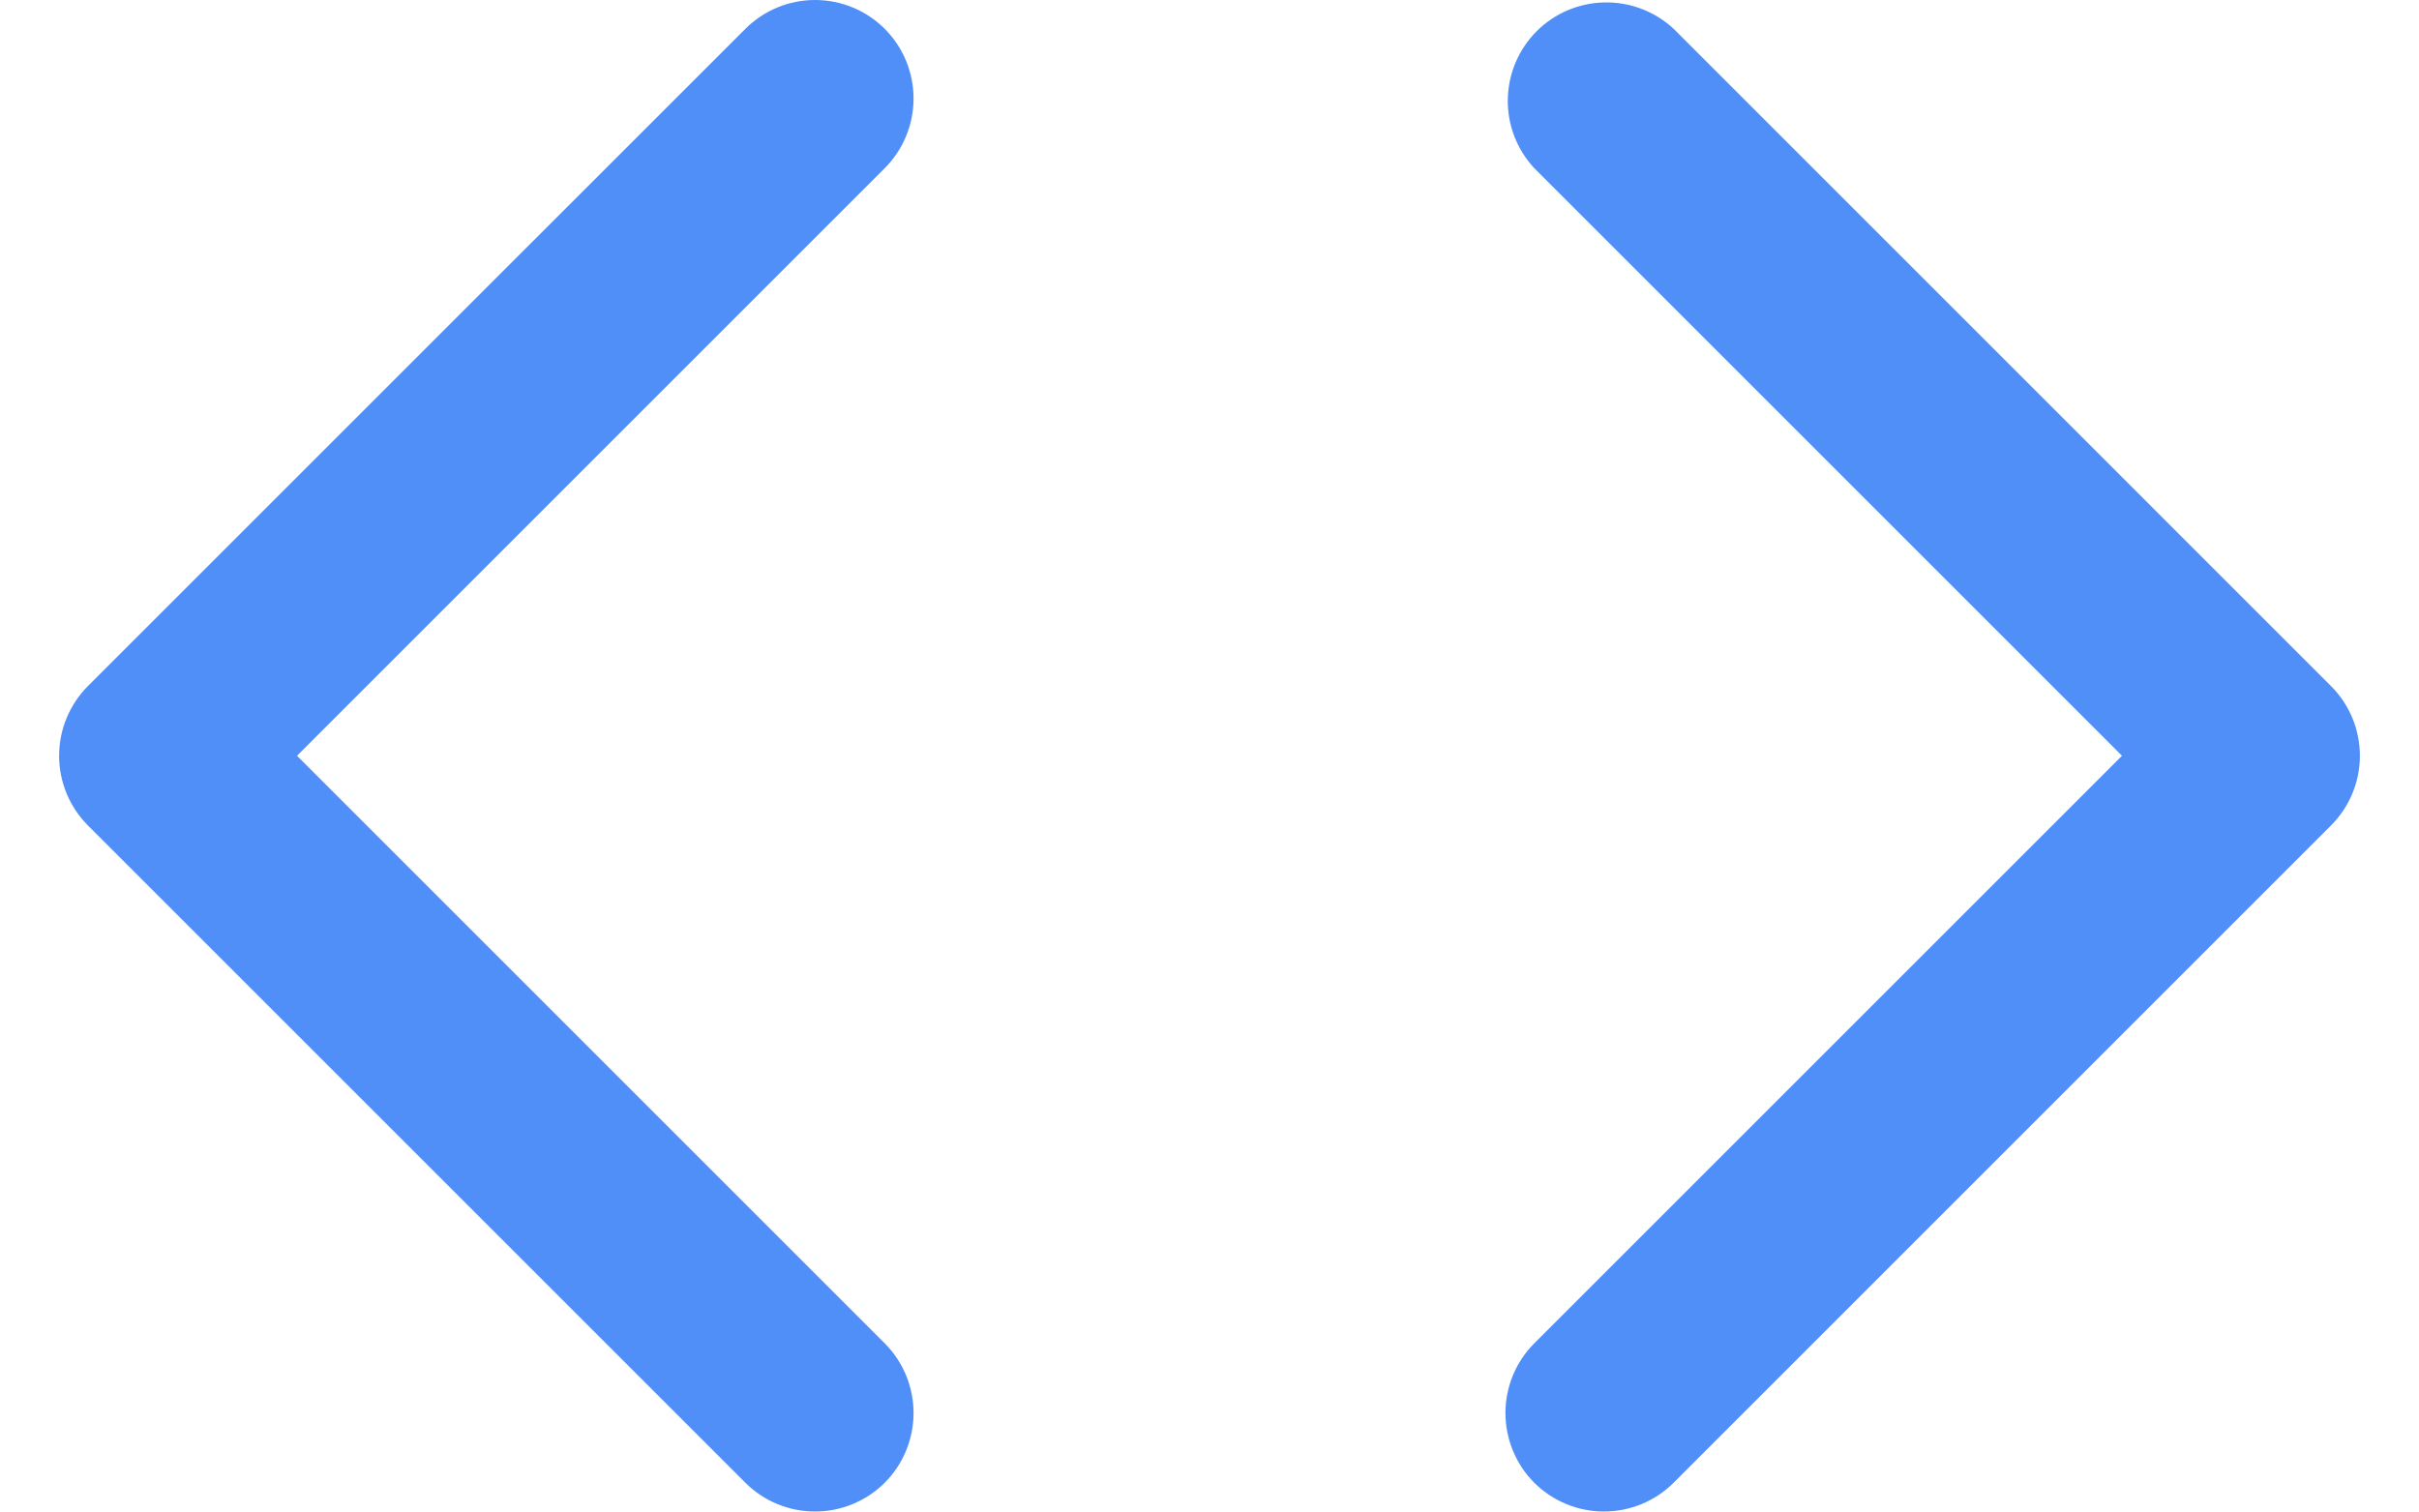
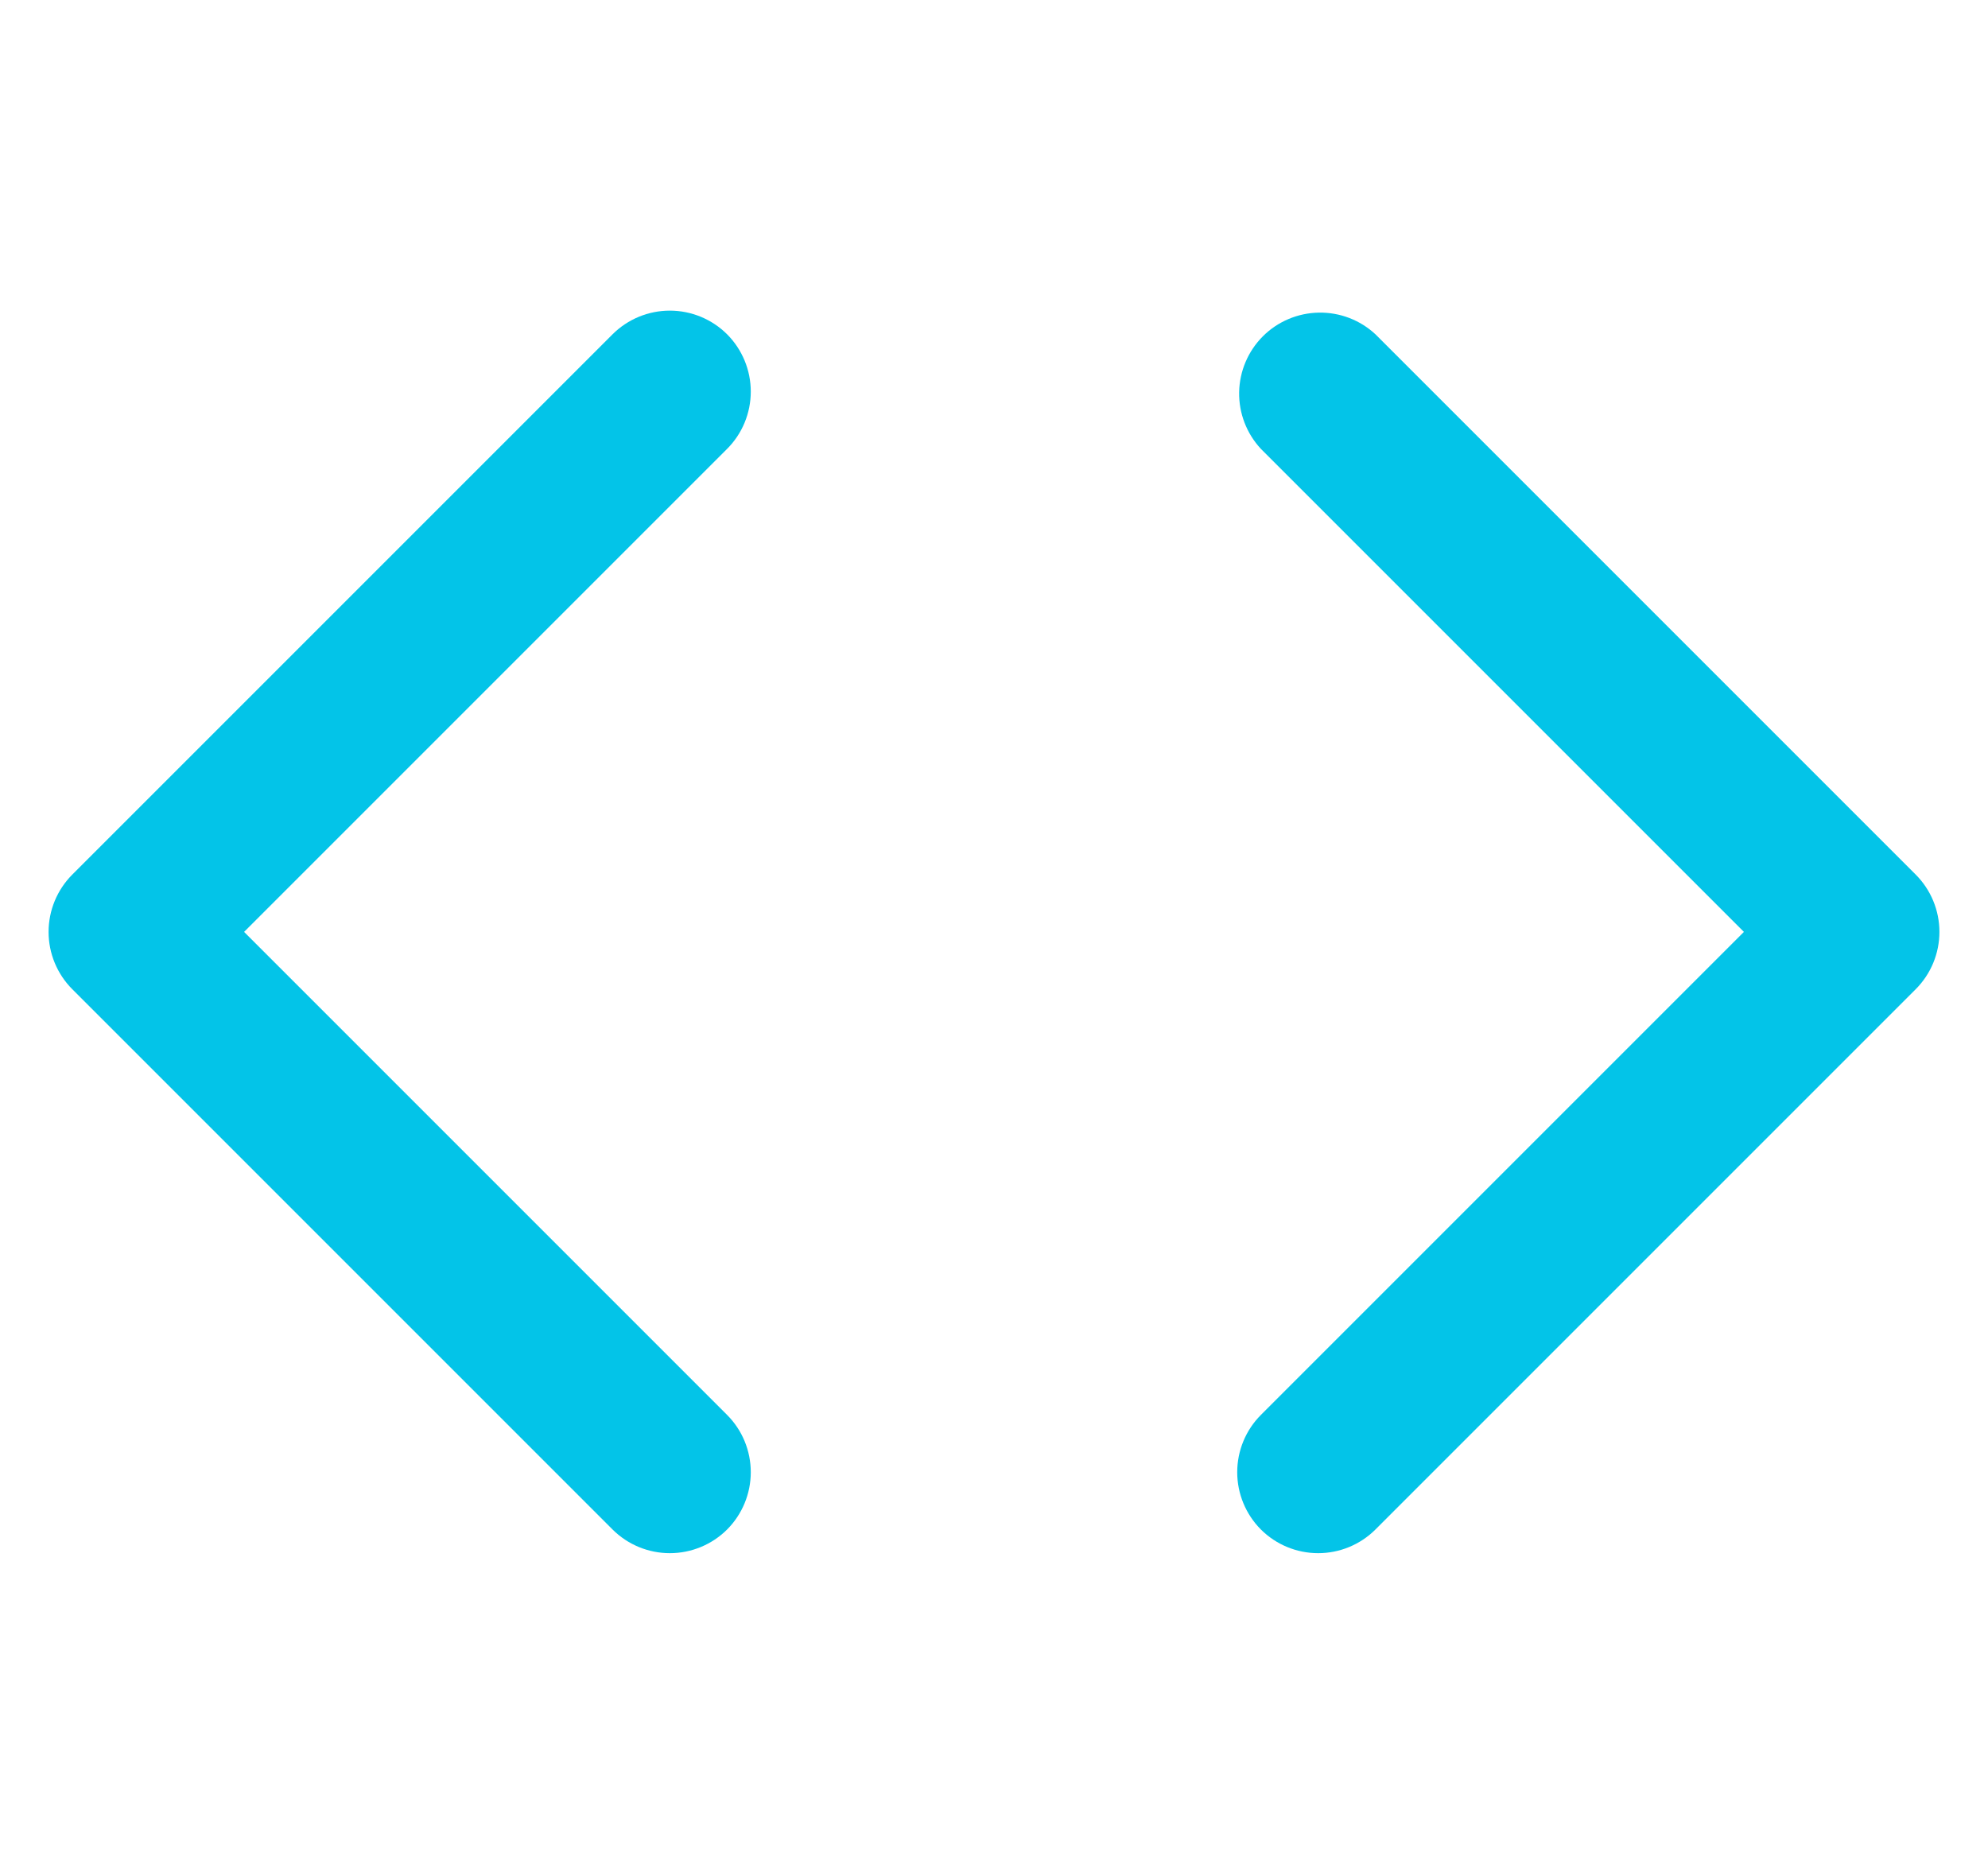
- <svg xmlns="http://www.w3.org/2000/svg" width="32" height="20" viewBox="0 0 32 20" fill="none">
-   <path d="M11.704 0.382C11.459 0.137 11.127 0 10.782 0C10.436 0 10.104 0.137 9.86 0.382L1.163 9.078C0.919 9.323 0.782 9.654 0.782 10C0.782 10.346 0.919 10.677 1.163 10.922L9.86 19.619C10.104 19.863 10.436 20 10.782 20C11.127 20 11.459 19.863 11.704 19.619C11.948 19.374 12.085 19.042 12.085 18.697C12.085 18.351 11.948 18.019 11.704 17.775L3.929 10L11.704 2.225C11.948 1.981 12.085 1.649 12.085 1.303C12.085 0.958 11.948 0.626 11.704 0.382V0.382Z" fill="#4f8ff7" />
-   <path d="M30.836 9.078L22.14 0.381C21.892 0.151 21.565 0.026 21.227 0.032C20.89 0.038 20.567 0.174 20.328 0.413C20.089 0.652 19.952 0.975 19.946 1.313C19.94 1.651 20.066 1.978 20.296 2.225L28.071 10L20.296 17.775C20.052 18.019 19.915 18.351 19.915 18.697C19.915 19.042 20.052 19.374 20.296 19.619C20.541 19.863 20.872 20 21.218 20C21.564 20 21.895 19.863 22.14 19.619L30.836 10.922C31.081 10.677 31.218 10.346 31.218 10C31.218 9.654 31.081 9.323 30.836 9.078Z" fill="#4f8ff7" />
+ <svg xmlns="http://www.w3.org/2000/svg" width="32" height="30" viewBox="0 0 32 30" fill="none">
+   <path d="M11.704 5.381C11.459 5.137 11.128 5 10.782 5C10.436 5 10.105 5.137 9.86 5.381L1.163 14.078C0.919 14.323 0.782 14.654 0.782 15C0.782 15.346 0.919 15.677 1.163 15.922L9.86 24.619C10.105 24.863 10.436 25 10.782 25C11.128 25 11.459 24.863 11.704 24.619C11.948 24.374 12.085 24.042 12.085 23.697C12.085 23.351 11.948 23.019 11.704 22.775L3.929 15L11.704 7.225C11.948 6.981 12.085 6.649 12.085 6.303C12.085 5.958 11.948 5.626 11.704 5.381Z" fill="#03C4E8" />
+   <path d="M30.837 14.078L22.14 5.381C21.893 5.151 21.566 5.026 21.228 5.032C20.89 5.038 20.567 5.174 20.328 5.413C20.089 5.652 19.952 5.975 19.946 6.313C19.94 6.651 20.066 6.978 20.296 7.225L28.071 15L20.296 22.775C20.052 23.019 19.915 23.351 19.915 23.697C19.915 24.042 20.052 24.374 20.296 24.619C20.541 24.863 20.872 25 21.218 25C21.564 25 21.895 24.863 22.14 24.619L30.837 15.922C31.081 15.677 31.218 15.346 31.218 15C31.218 14.654 31.081 14.323 30.837 14.078Z" fill="#03C4E8" />
</svg>
